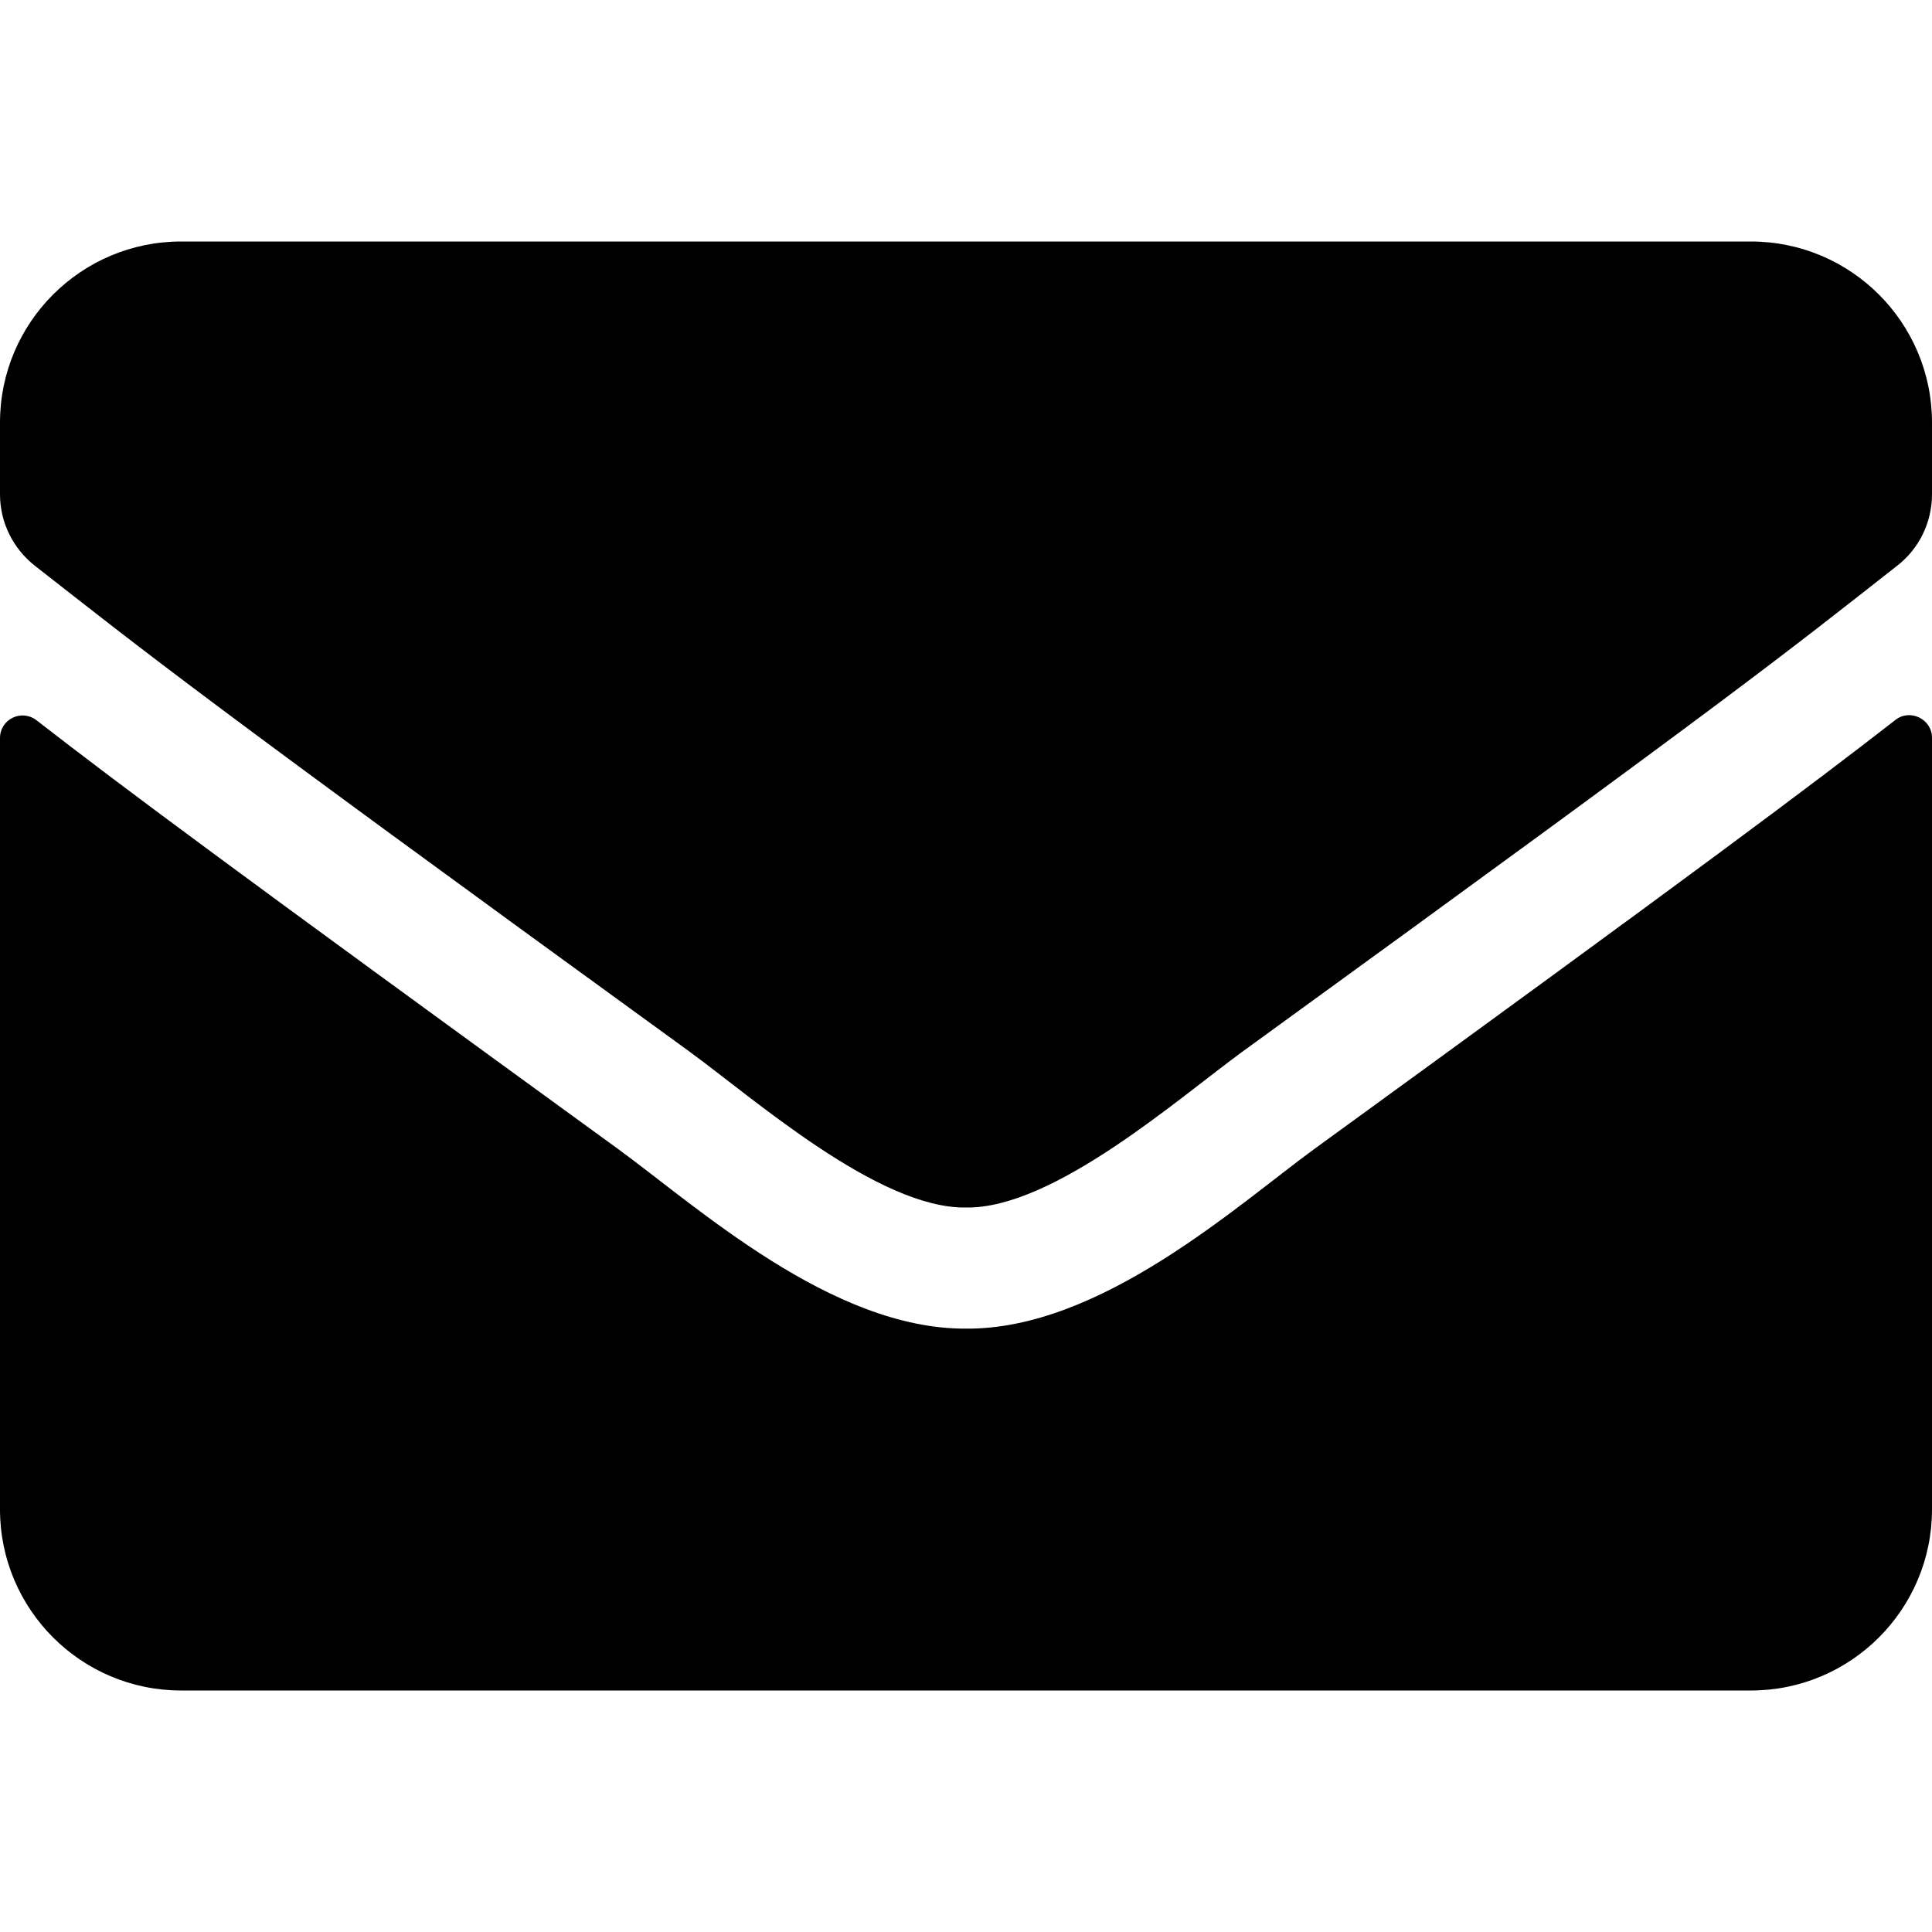
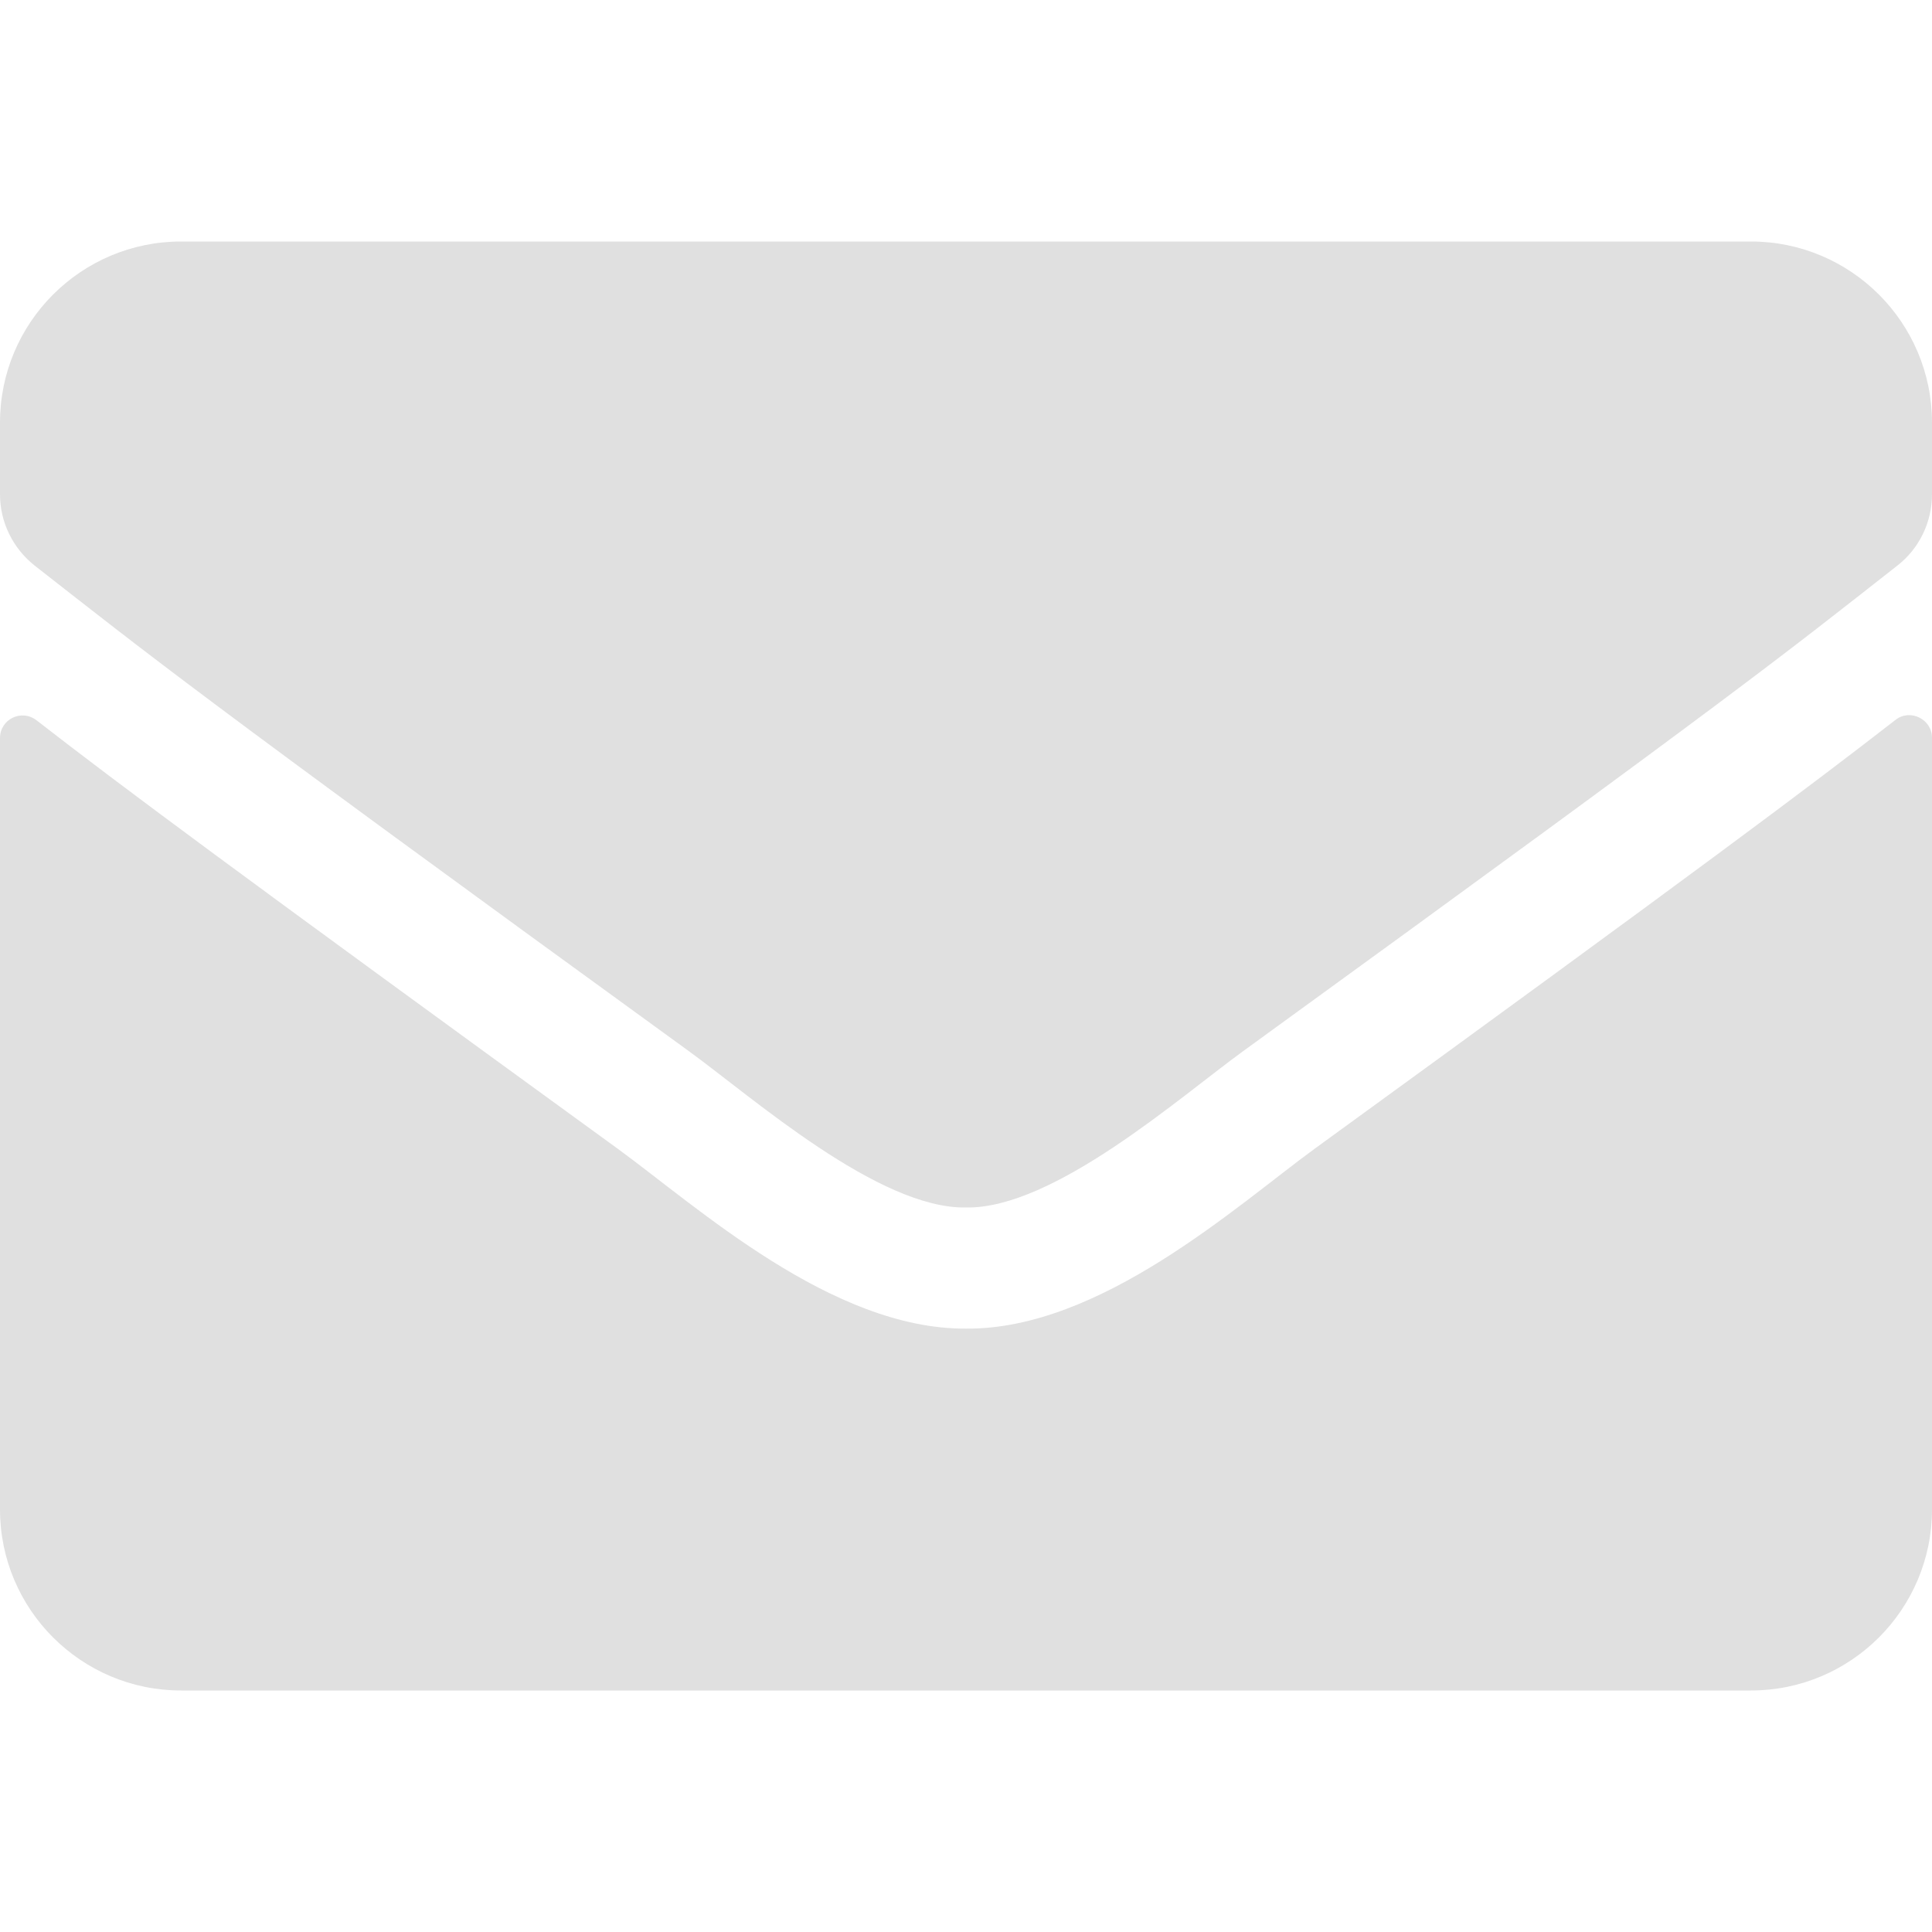
- <svg xmlns="http://www.w3.org/2000/svg" aria-hidden="true" focusable="false" data-prefix="fas" data-icon="envelope" class="svg-inline--fa fa-envelope fa-w-16" role="img" viewBox="0 0 512 512">
-   <path fill="currentColor" d="M502.3 190.8c3.9-3.1 9.7-.2 9.7 4.7V400c0 26.5-21.5 48-48 48H48c-26.5 0-48-21.5-48-48V195.6c0-5 5.7-7.8 9.7-4.7 22.4 17.4 52.1 39.5 154.1 113.6 21.1 15.4 56.7 47.8 92.2 47.6 35.7.3 72-32.8 92.3-47.6 102-74.1 131.6-96.3 154-113.7zM256 320c23.2.4 56.6-29.2 73.4-41.4 132.7-96.3 142.8-104.7 173.4-128.7 5.8-4.5 9.2-11.5 9.2-18.9v-19c0-26.5-21.5-48-48-48H48C21.5 64 0 85.5 0 112v19c0 7.4 3.4 14.3 9.2 18.9 30.6 23.9 40.7 32.4 173.4 128.7 16.8 12.2 50.2 41.8 73.4 41.4z" />
+ <svg xmlns="http://www.w3.org/2000/svg" aria-hidden="true" focusable="false" data-prefix="fas" data-icon="envelope" class="svg-inline--fa fa-envelope fa-w-16" role="img" viewBox="0 0 512 512" width="32" height="32">
+   <path fill="#e0e0e0" d="M502.3 190.8c3.9-3.1 9.7-.2 9.7 4.7V400c0 26.5-21.5 48-48 48H48c-26.5 0-48-21.5-48-48V195.6c0-5 5.7-7.8 9.7-4.7 22.4 17.4 52.1 39.5 154.1 113.6 21.1 15.4 56.7 47.8 92.2 47.6 35.7.3 72-32.8 92.3-47.6 102-74.1 131.6-96.3 154-113.7zM256 320c23.2.4 56.6-29.2 73.4-41.4 132.7-96.3 142.8-104.7 173.4-128.7 5.8-4.5 9.2-11.5 9.2-18.9v-19c0-26.5-21.5-48-48-48H48C21.5 64 0 85.5 0 112v19c0 7.4 3.4 14.3 9.2 18.9 30.6 23.9 40.7 32.4 173.4 128.7 16.8 12.2 50.2 41.8 73.4 41.4z" />
</svg>
